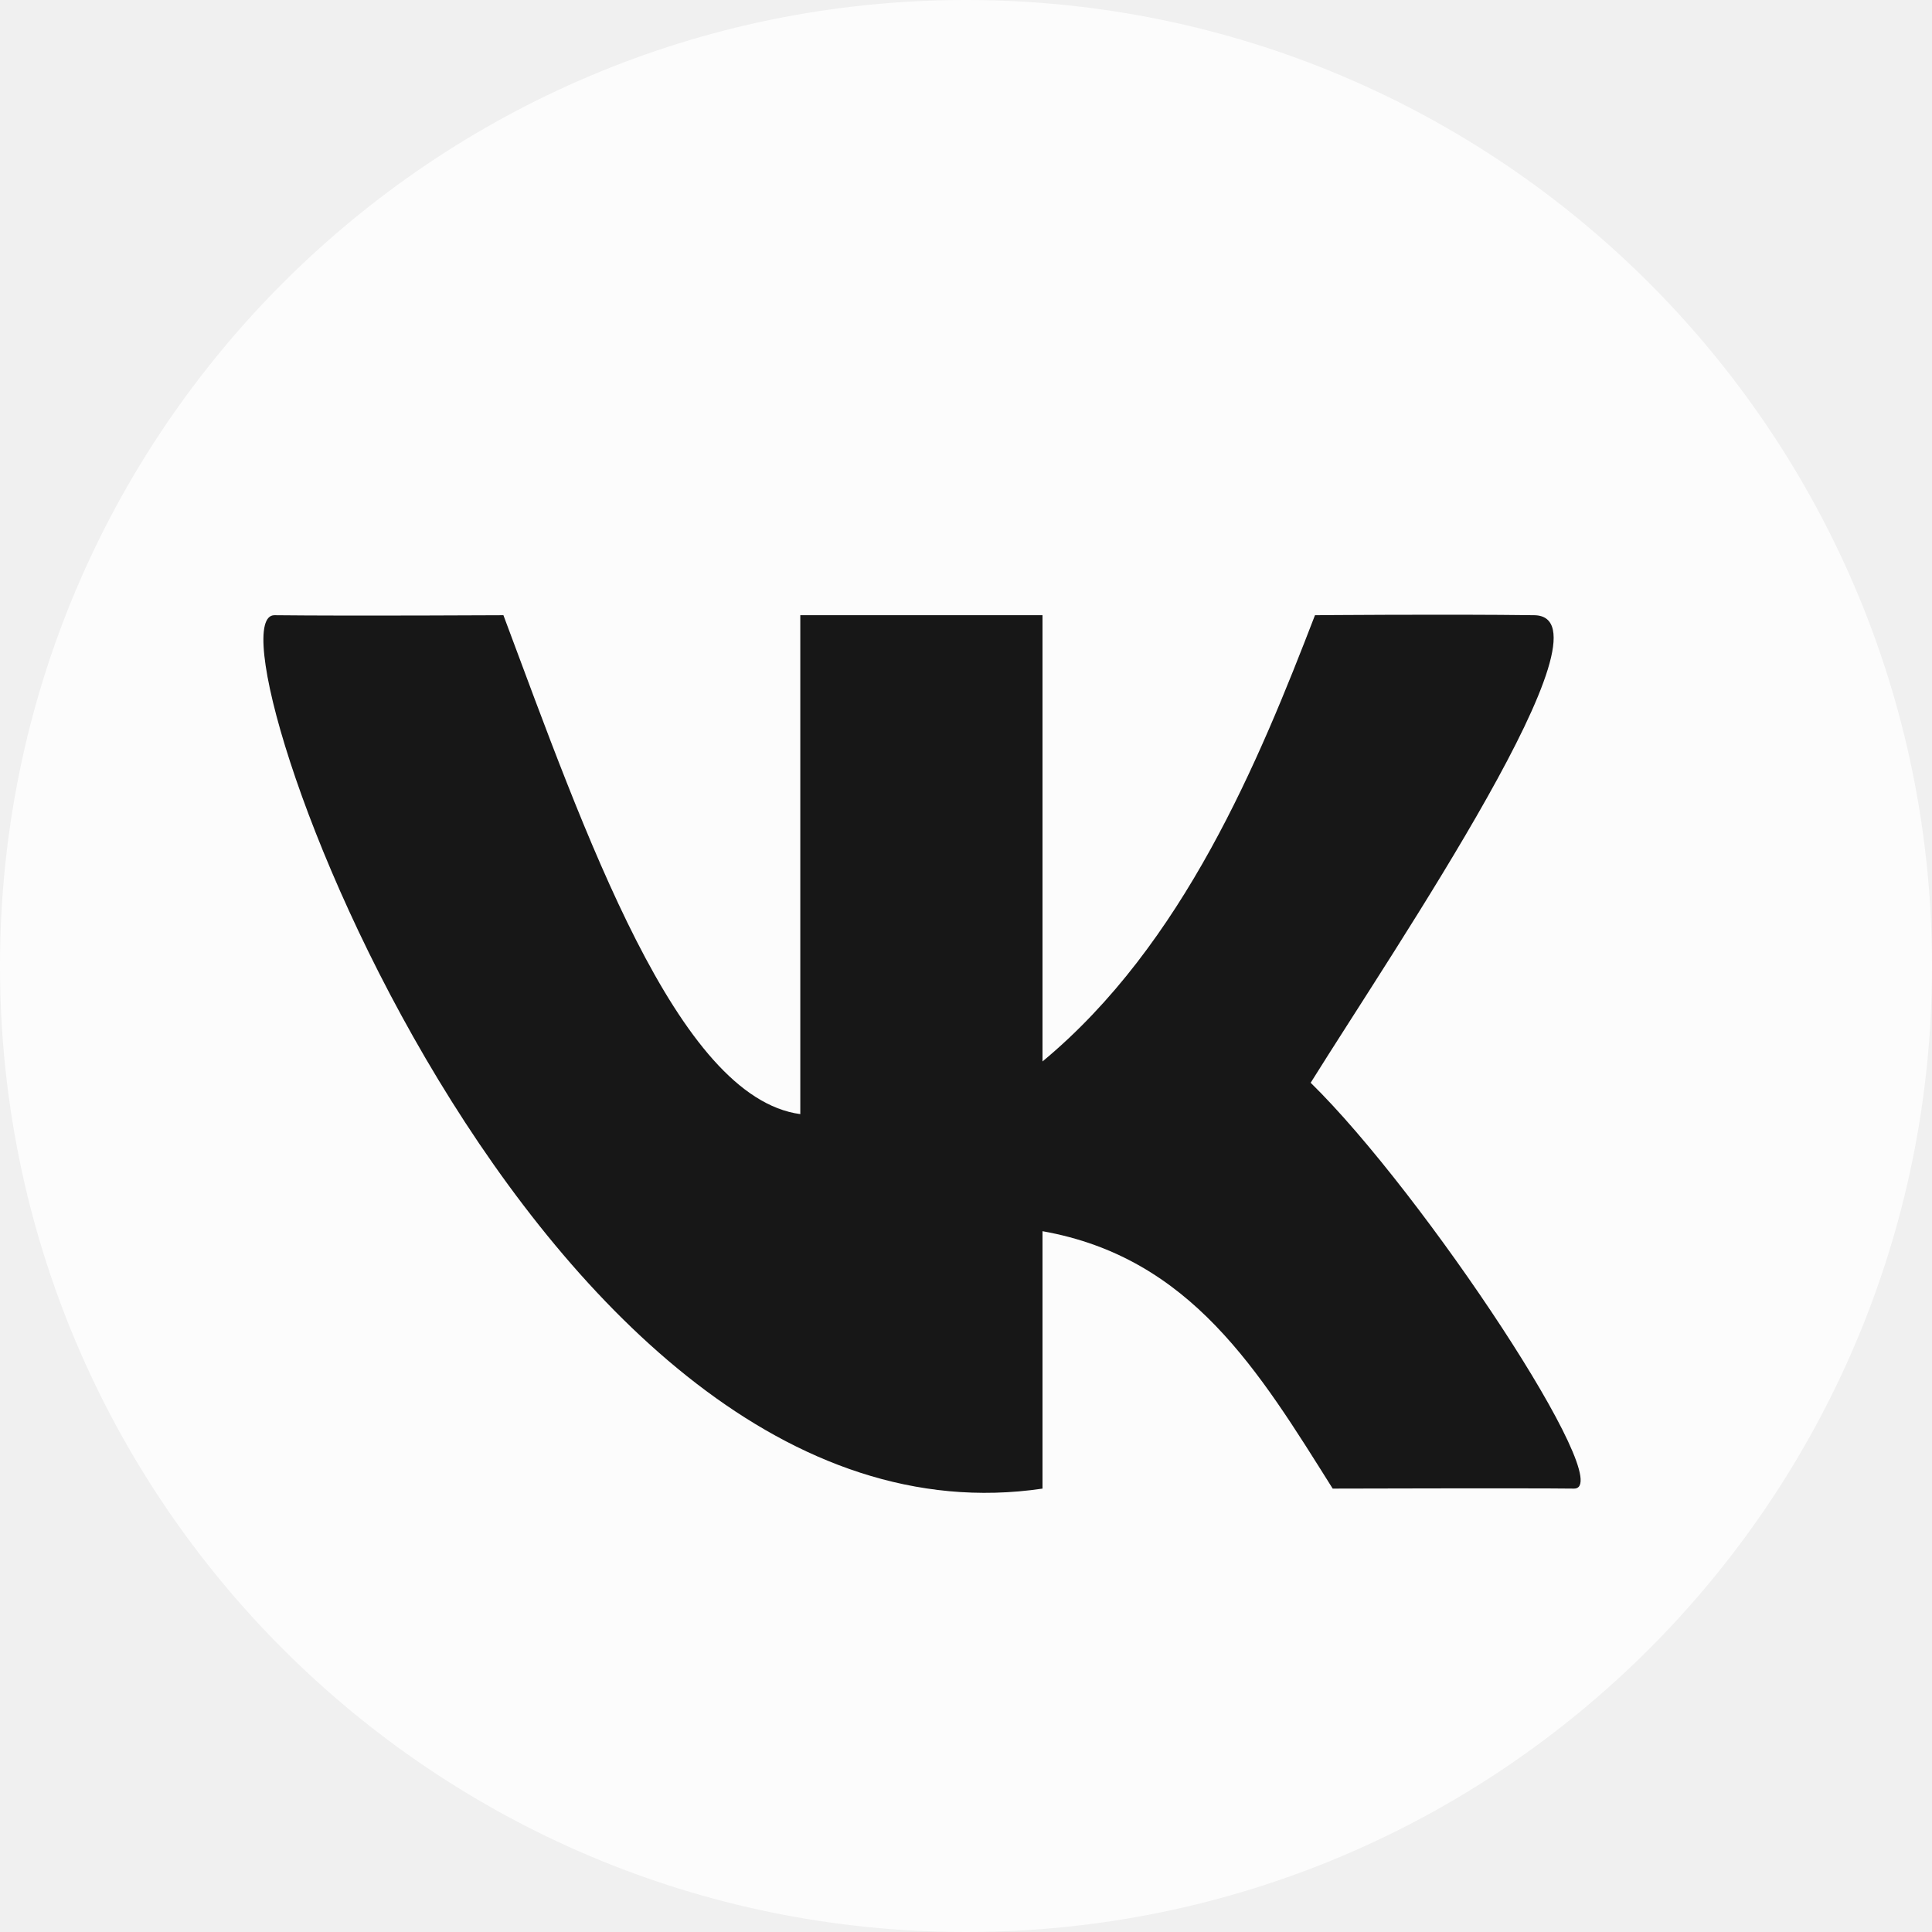
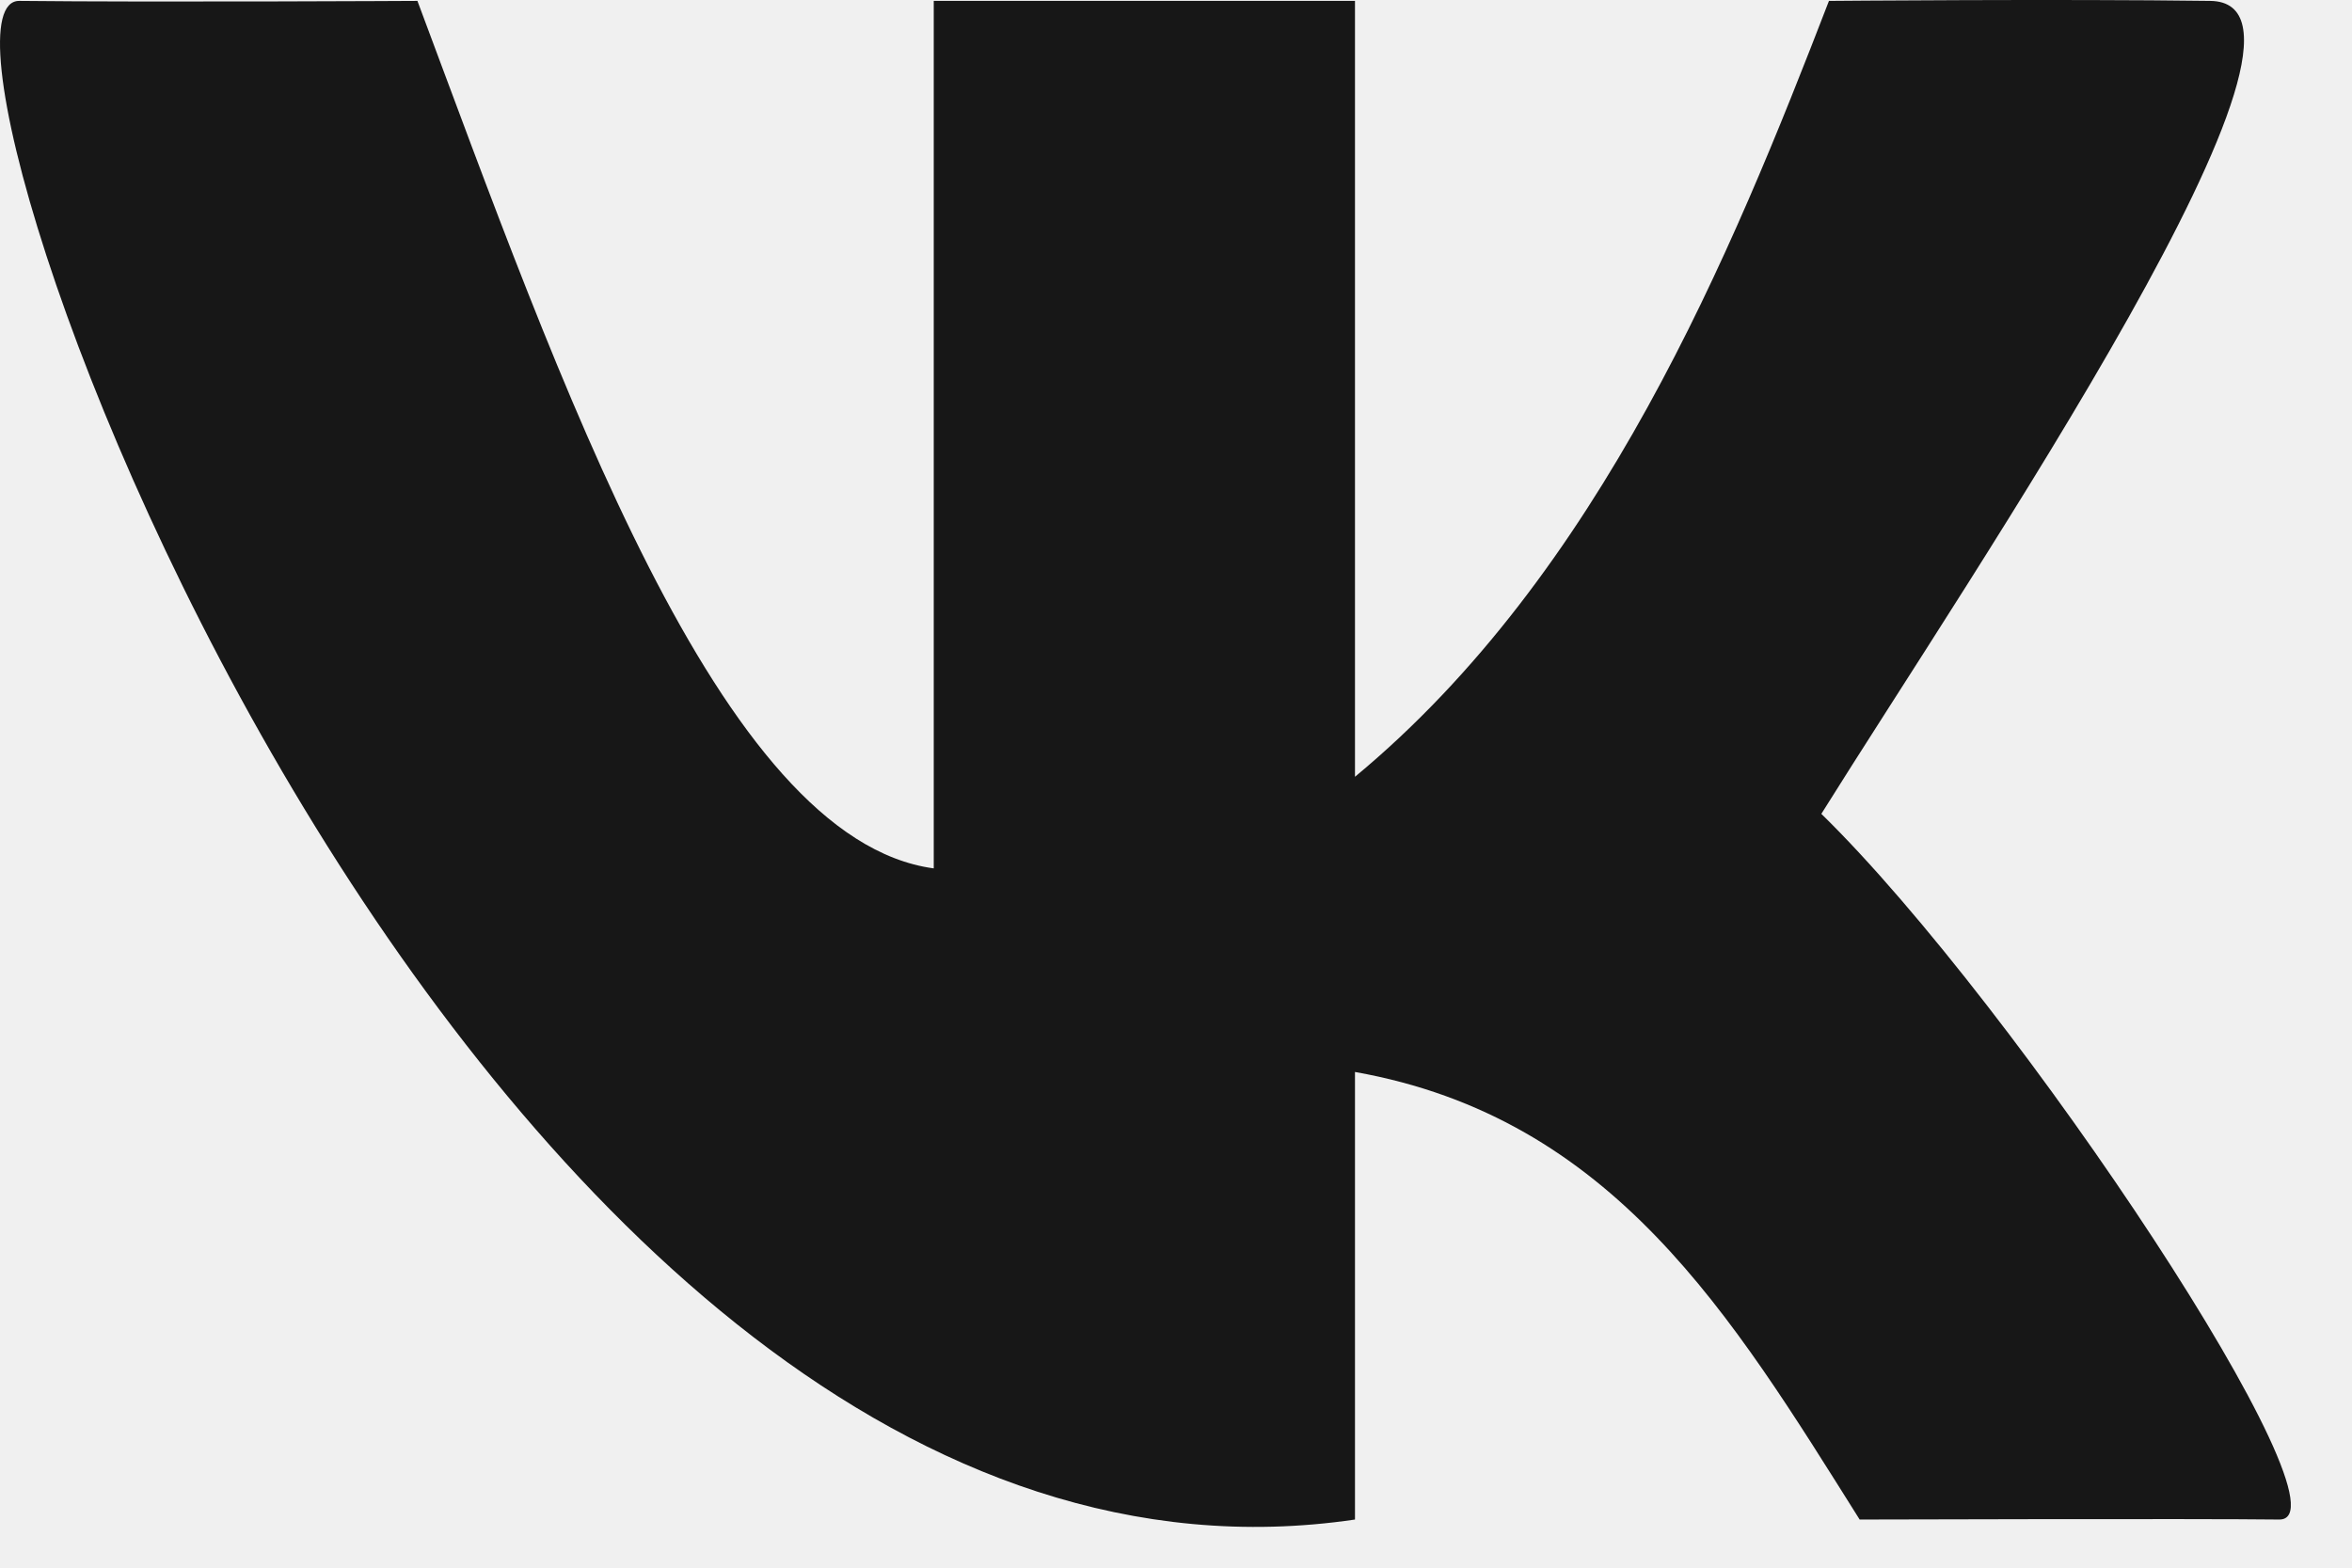
- <svg xmlns="http://www.w3.org/2000/svg" width="30" height="30" fill="none" viewBox="0 0 30 30">
-   <circle cx="15" cy="15" r="15" fill="#fff" fill-opacity="0.8" />
-   <path fill="#171717" d="M16.188 23.115V19.118C18.495 19.528 19.549 21.294 20.694 23.115C20.694 23.115 23.73 23.106 24.439 23.115C25.148 23.125 22.105 18.528 20.352 16.813C21.697 14.658 25.162 9.57 23.823 9.553C22.486 9.535 20.419 9.553 20.419 9.553C19.549 11.811 18.381 14.664 16.188 16.482V9.553H12.427V11.25V17.3C10.512 17.041 9.087 12.949 7.817 9.553C7.817 9.553 5.469 9.566 4.263 9.553C3.057 9.539 8.277 24.283 16.188 23.115Z" />
+ <svg xmlns="http://www.w3.org/2000/svg" width="21" height="14" fill="none" viewBox="0 0 21 14">
+   <path fill="#171717" d="M12.098 13.57V9.573C14.405 9.983 15.459 11.749 16.604 13.57C16.604 13.57 19.64 13.561 20.349 13.57C21.058 13.58 18.016 8.983 16.262 7.268C17.607 5.113 21.072 0.025 19.734 0.008C18.396 -0.01 16.33 0.008 16.33 0.008C15.459 2.266 14.291 5.119 12.098 6.937V0.008H8.337V1.705V7.755C6.422 7.496 4.997 3.404 3.727 0.008C3.727 0.008 1.379 0.021 0.173 0.008C-1.033 -0.006 4.188 14.738 12.098 13.57Z" />
</svg>
